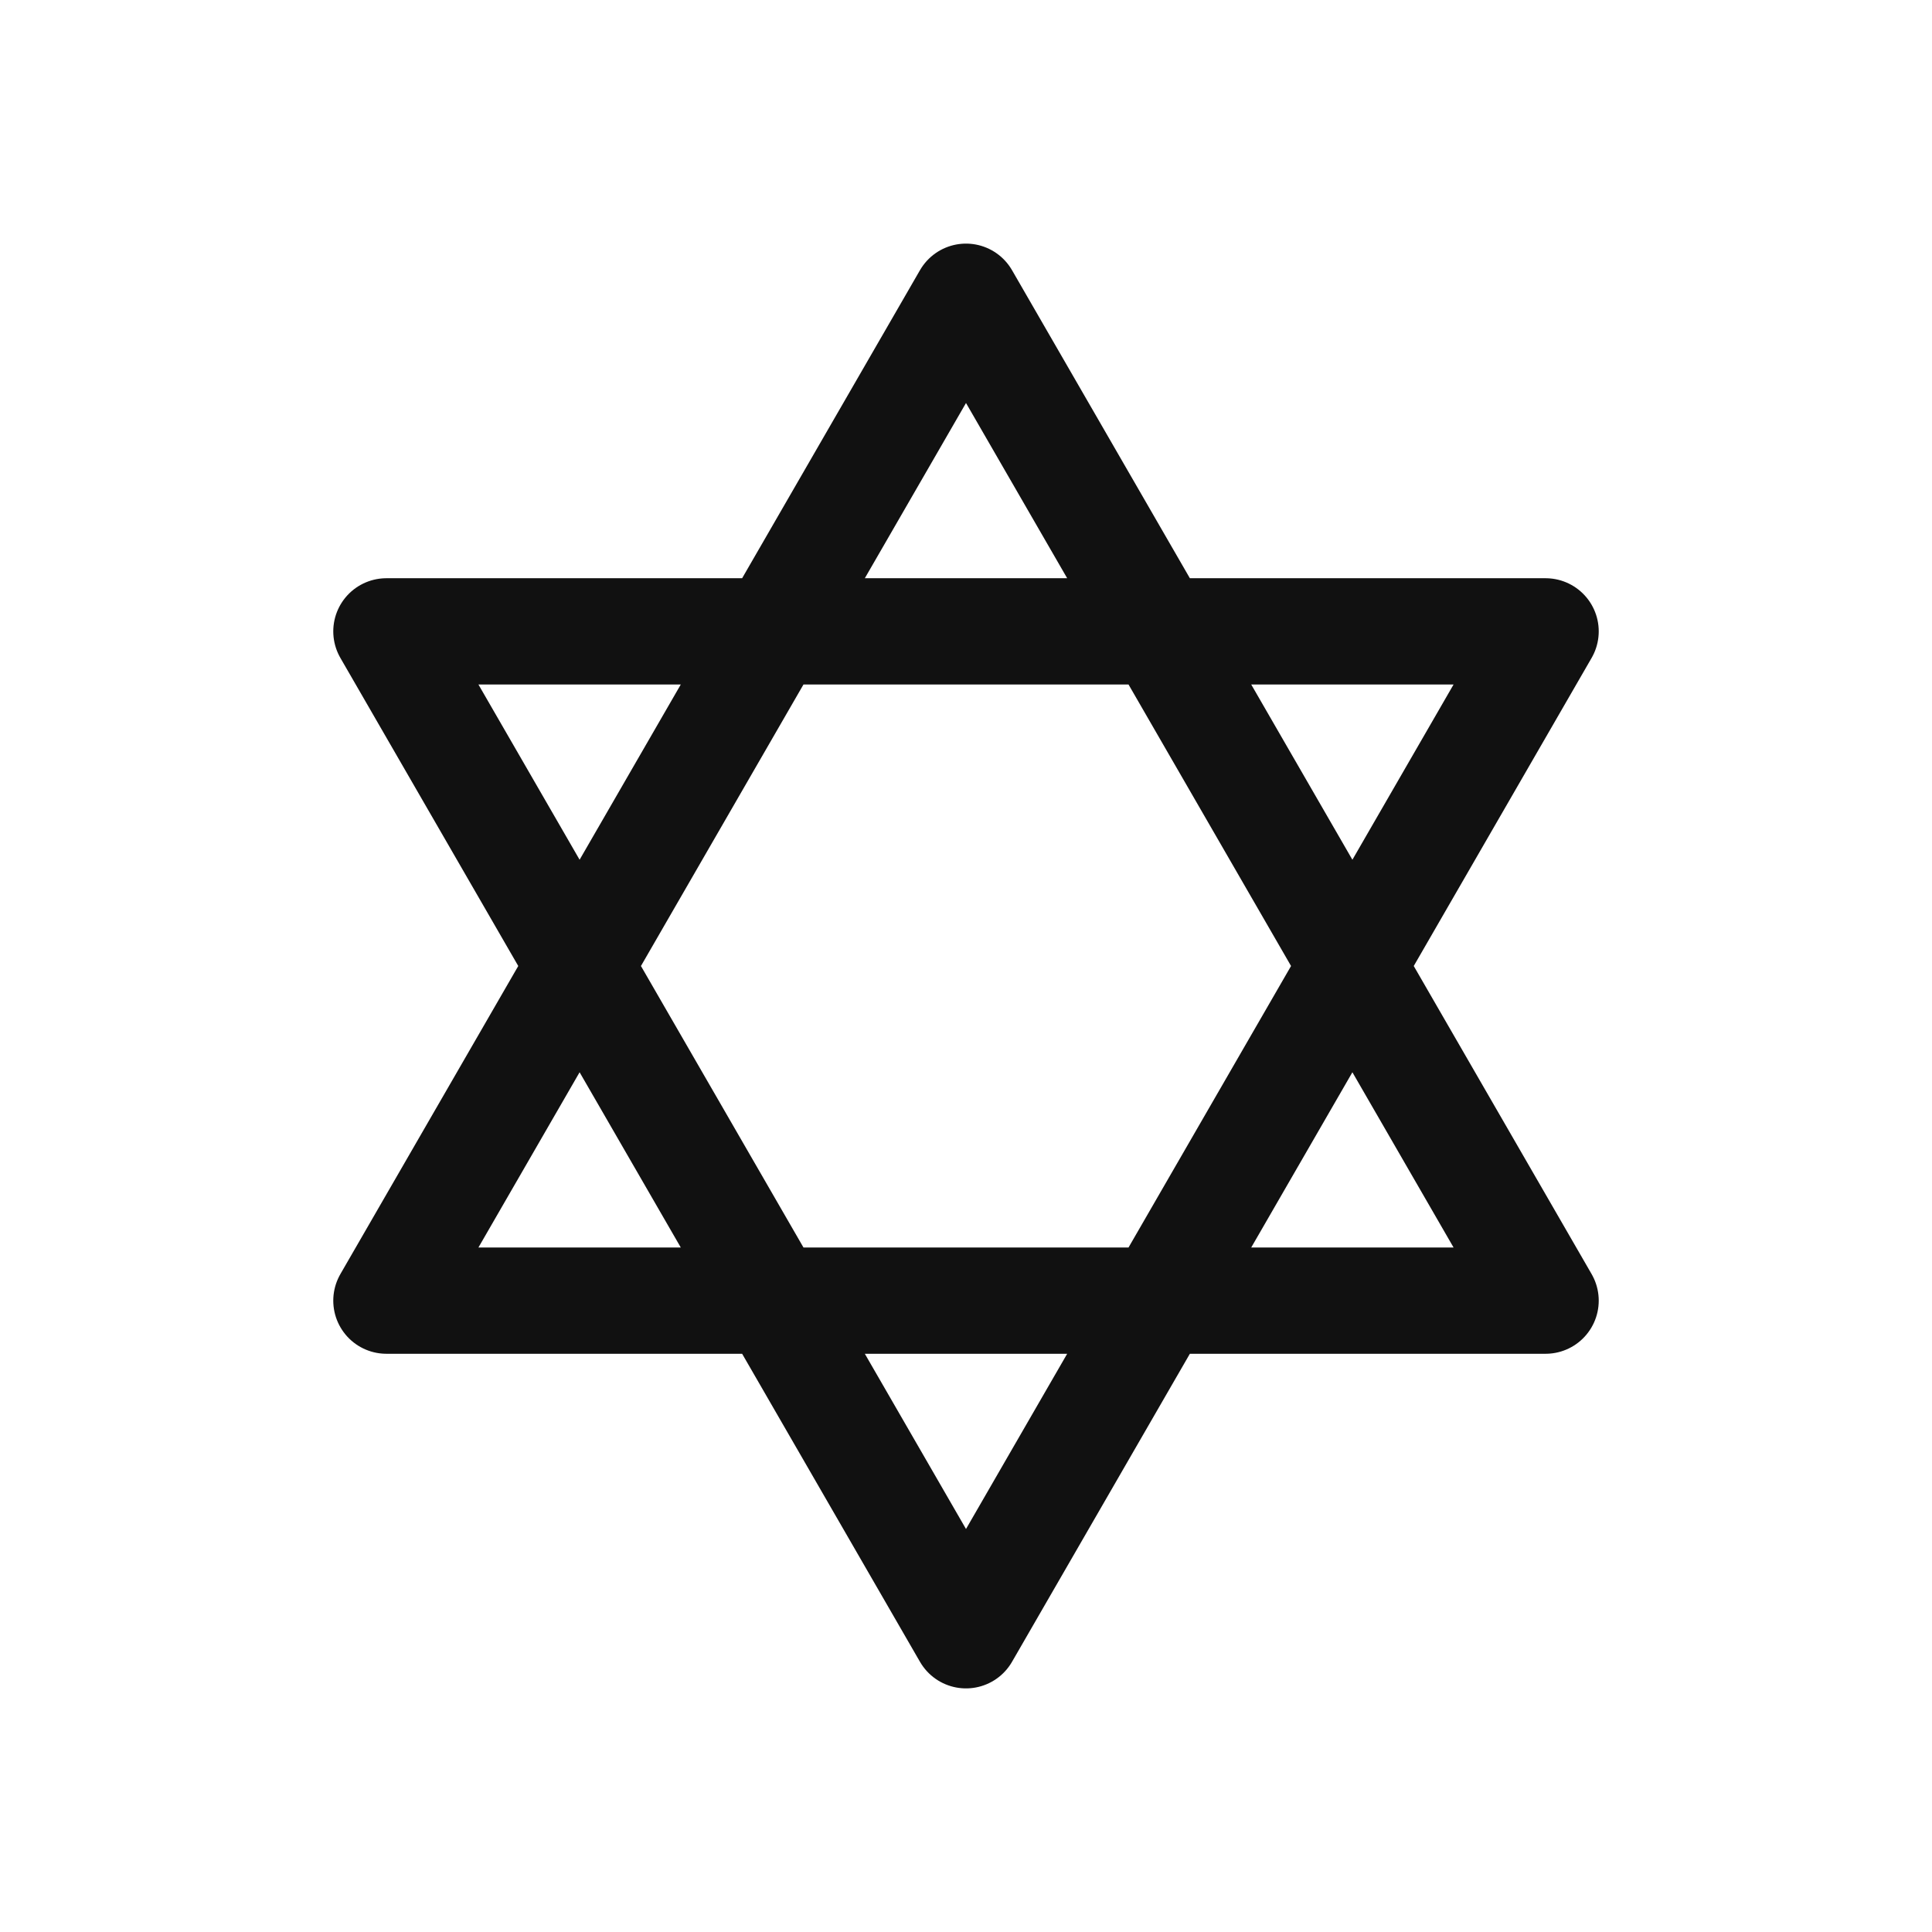
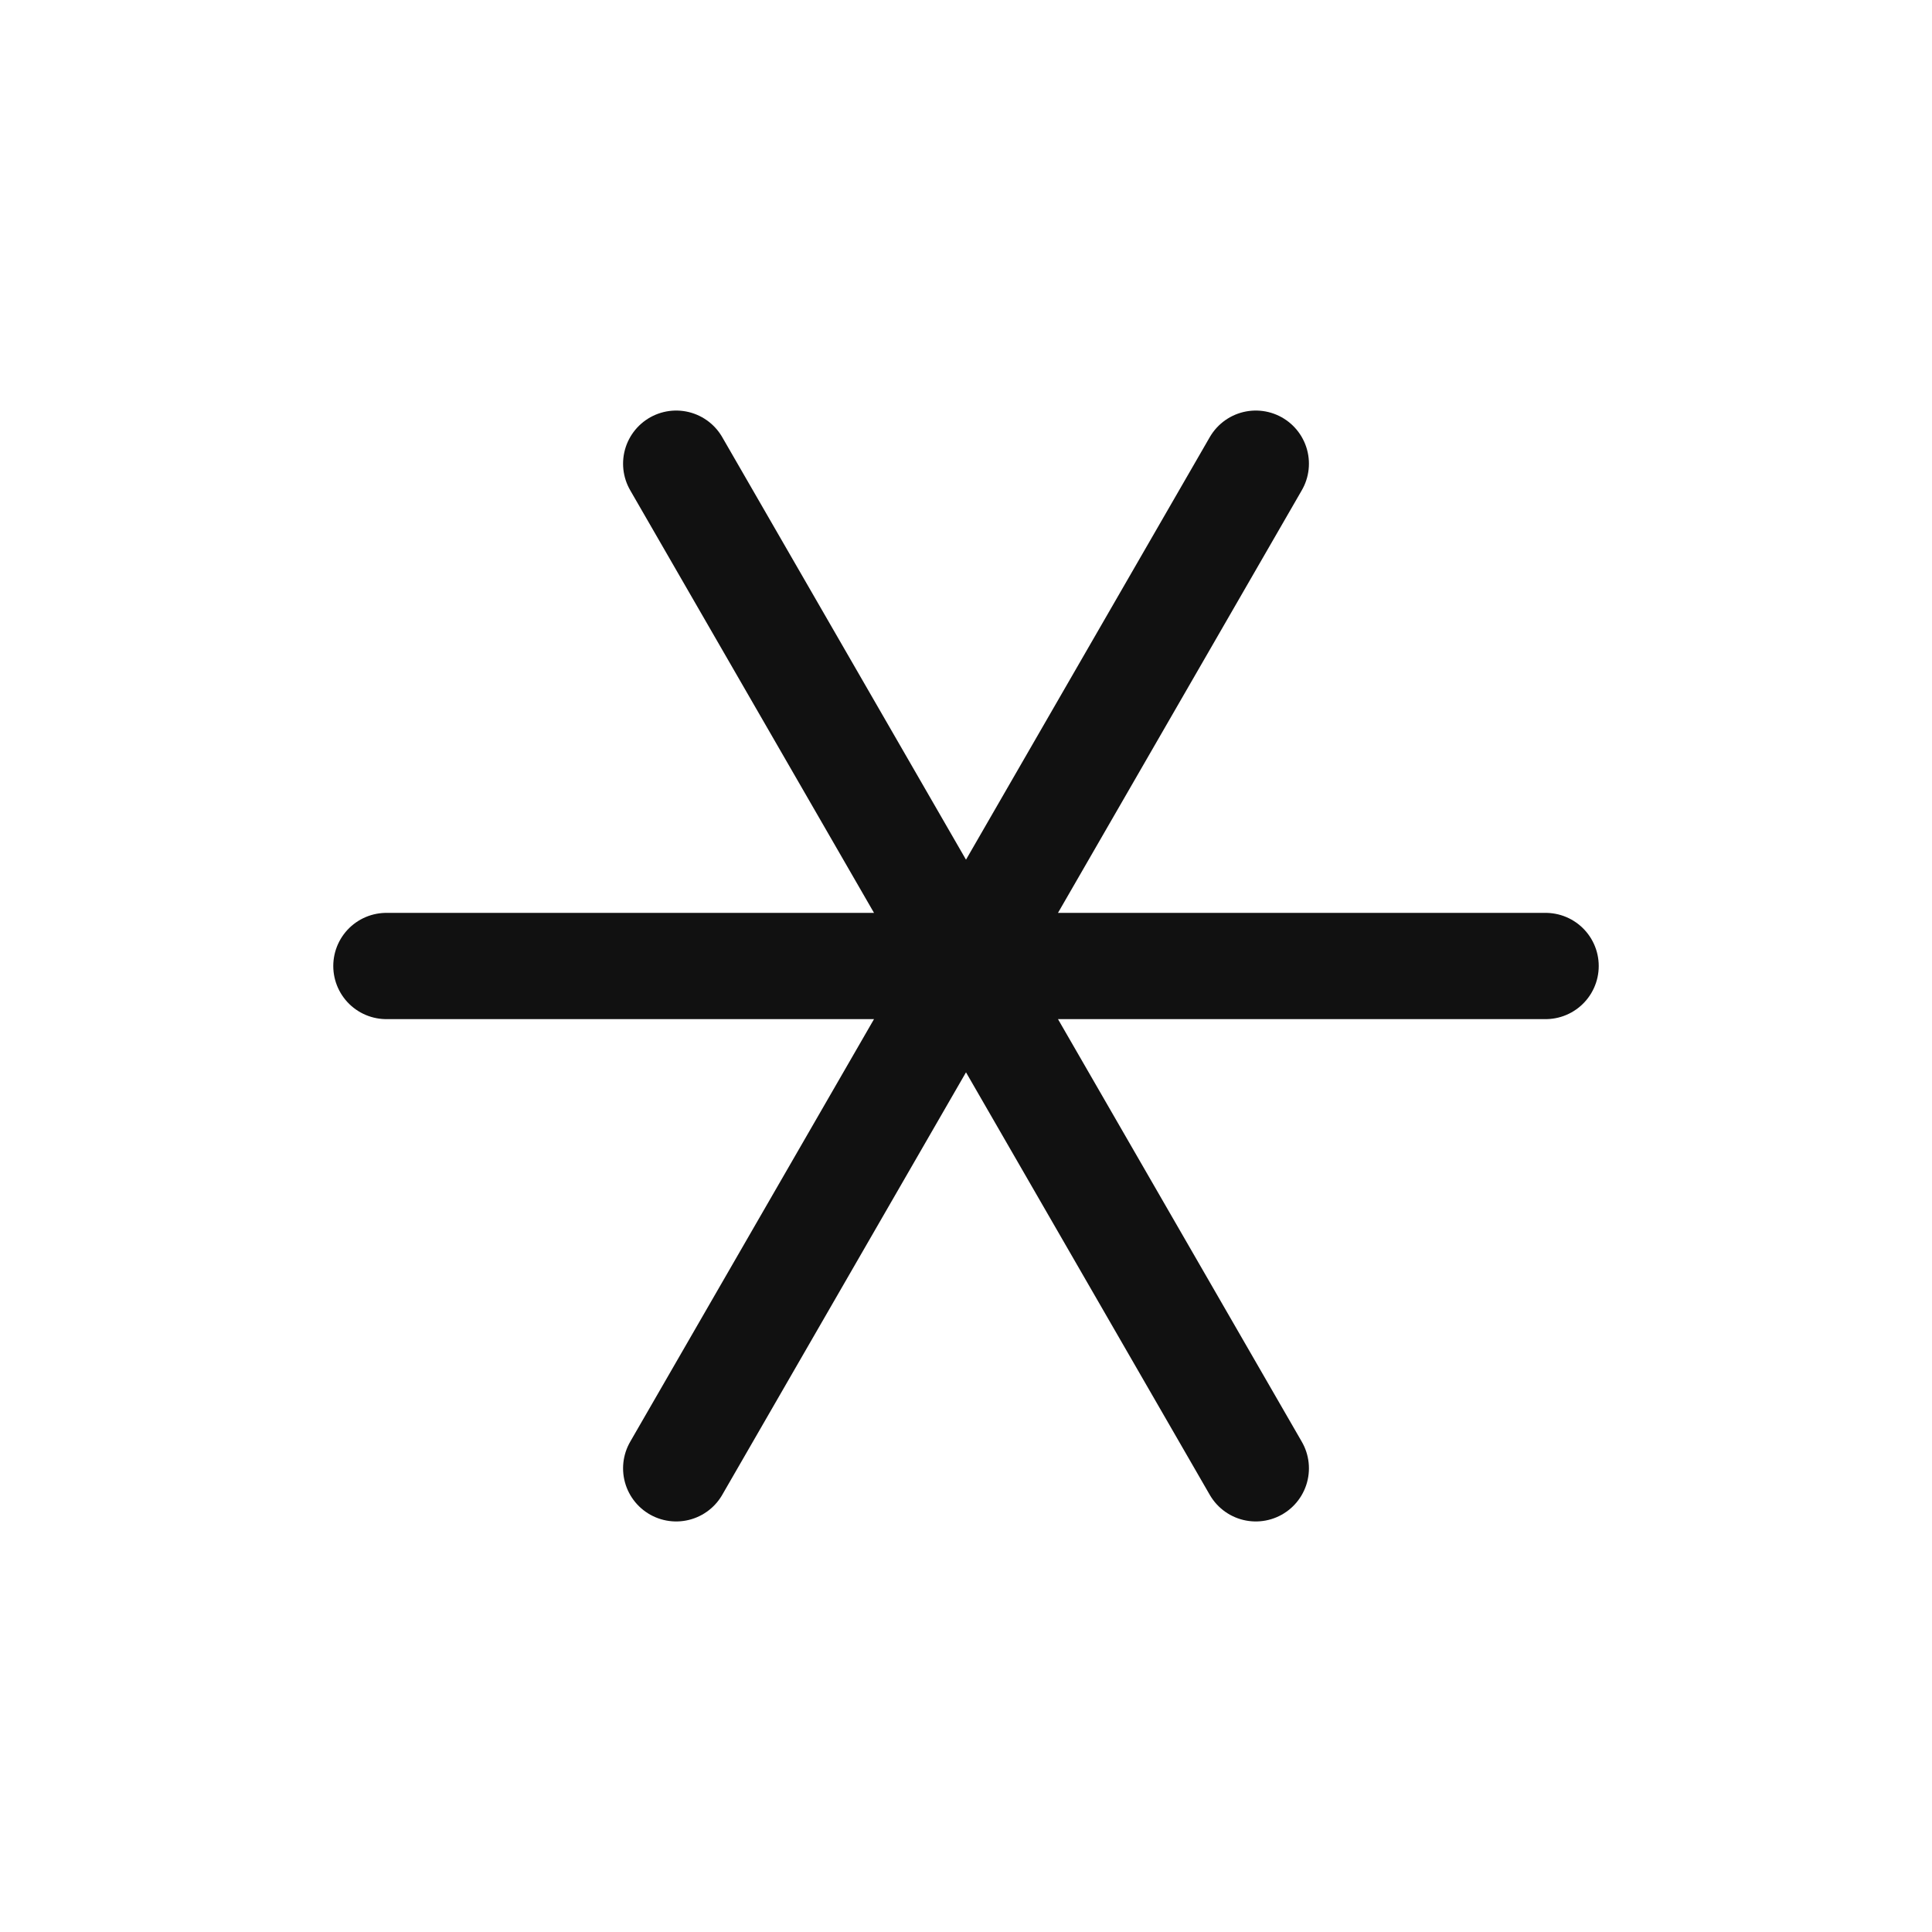
<svg xmlns="http://www.w3.org/2000/svg" viewBox="0 0 100 100" role="img" aria-label="Sextile">
-   <path d="M50 15.359L80 67.321H20Z M20 32.679H80L50 84.641Z" fill="none" stroke="#111111" stroke-width="5.5" stroke-linecap="round" stroke-linejoin="round" />
+   <path d="M20 50H80M35 24L65 76M65 24L35 76" fill="none" stroke="#111111" stroke-width="5.5" stroke-linecap="round" stroke-linejoin="round" />
</svg>
